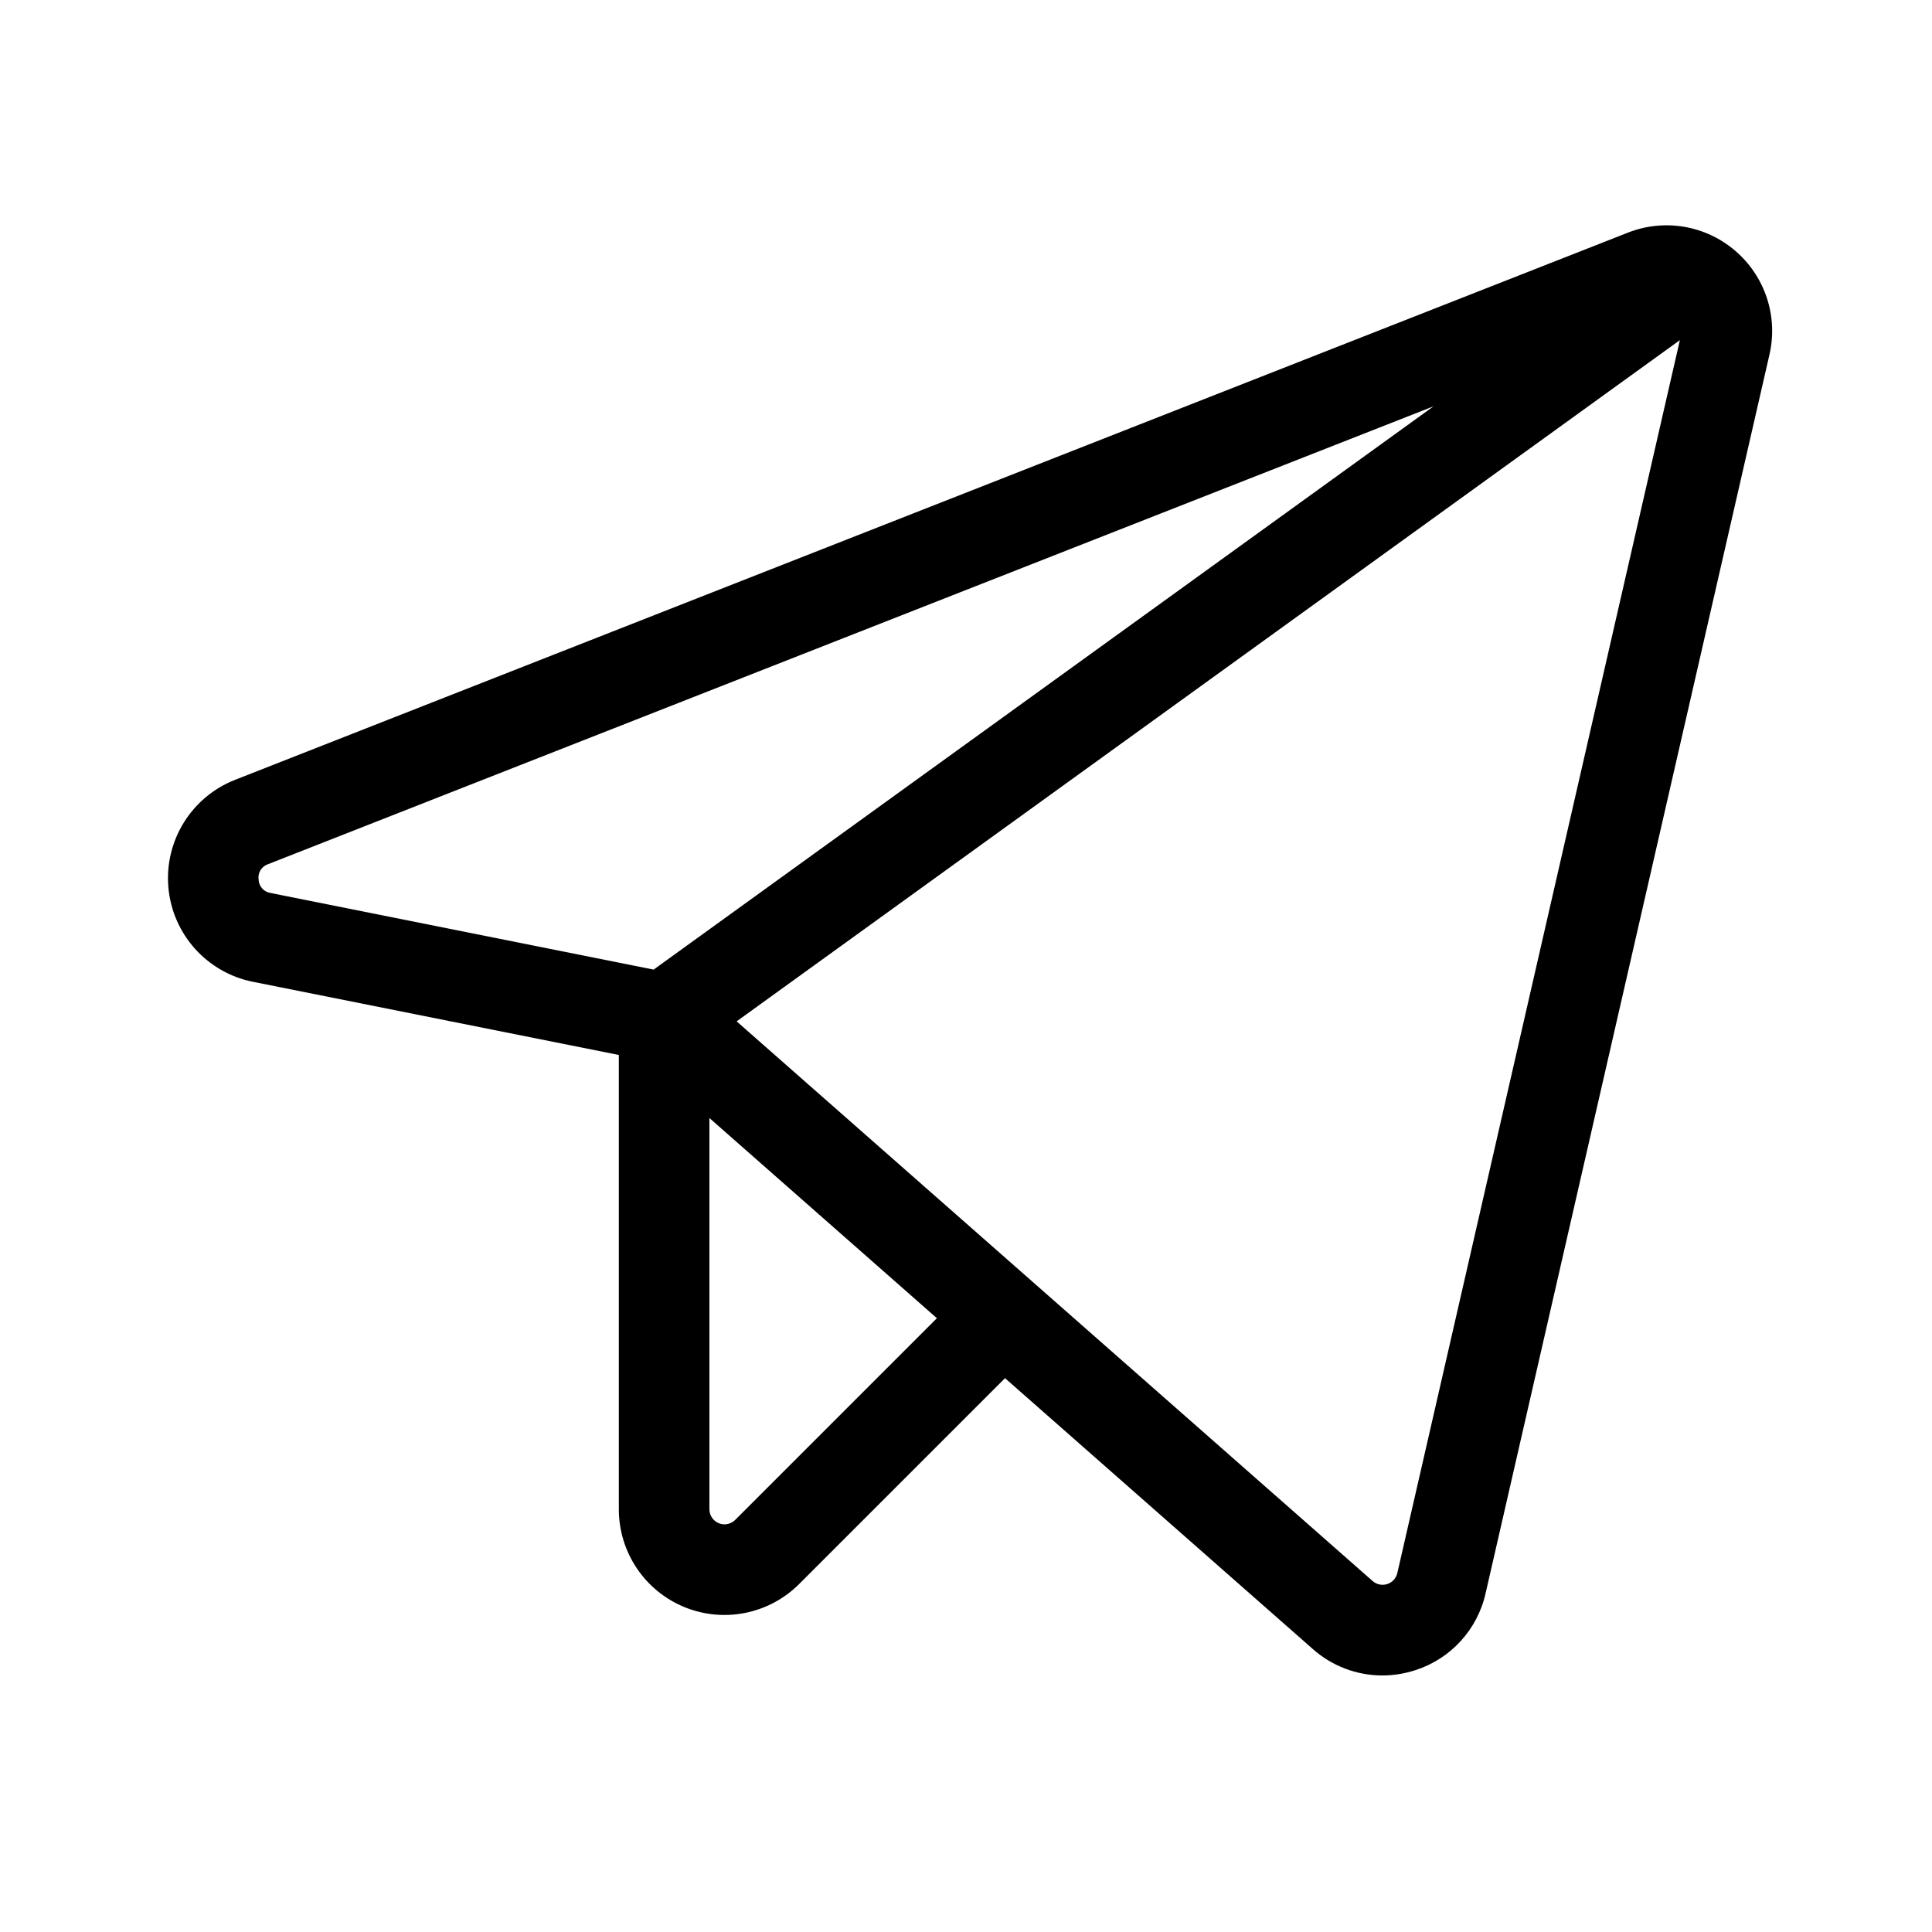
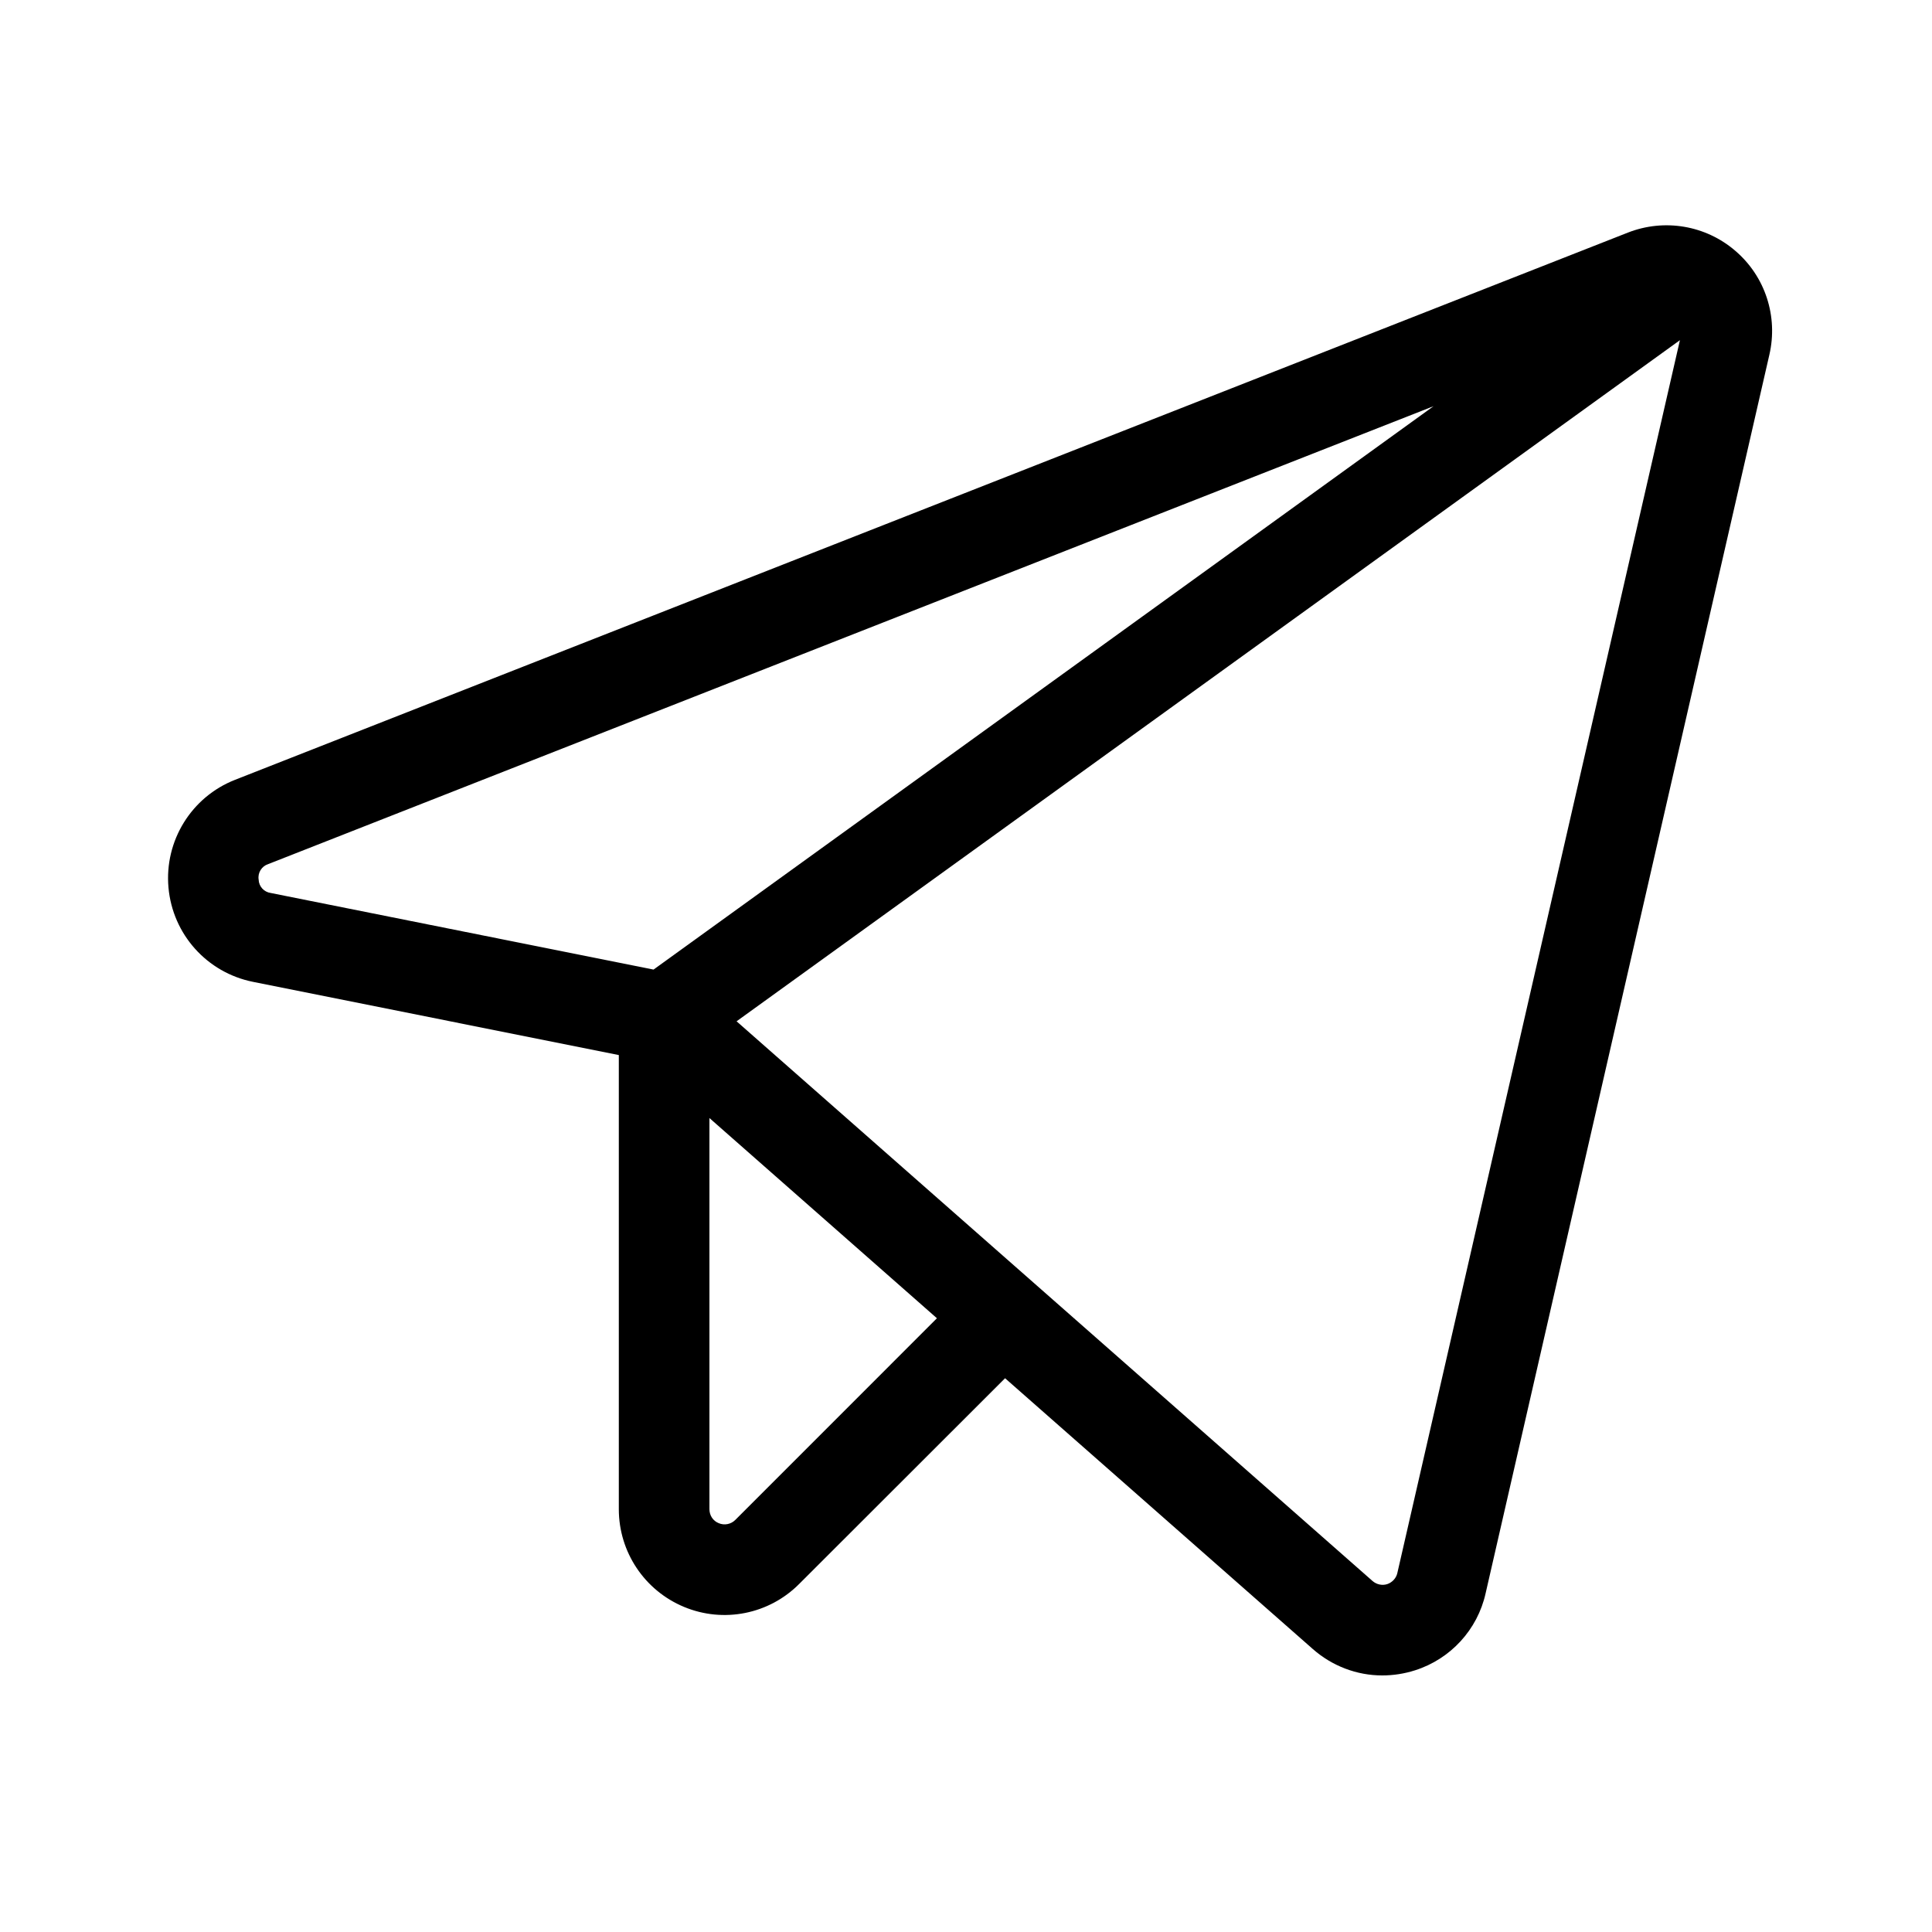
- <svg xmlns="http://www.w3.org/2000/svg" viewBox="0 0 256 256">
-   <path d="m229.951 33.252a13.965 13.965 0 0 0 -14.254-2.422l-184.557 72.505a14 14 0 0 0 2.374 26.759l48.486 9.697v60.194a13.994 13.994 0 0 0 23.899 9.898l27.27-27.269 40.785 35.891a13.884 13.884 0 0 0 9.202 3.502 14.145 14.145 0 0 0 4.343-.688 13.884 13.884 0 0 0 9.35-10.197l37.613-164.133a13.967 13.967 0 0 0 -4.511-13.736zm-195.684 83.29a1.854 1.854 0 0 1 1.261-2.037l154.428-60.668-103.346 74.638-50.743-10.149a1.854 1.854 0 0 1 -1.6-1.784zm63.147 84.856a2 2 0 0 1 -3.414-1.414v-51.84l30.143 26.526zm87.738 7.042a2.001 2.001 0 0 1 -3.271 1.056l-84.273-74.161 124.983-90.265z" />
+ <svg xmlns="http://www.w3.org/2000/svg" width="40px" height="40px" viewBox="0 0 40 40" version="1.1">
+   <g id="surface1">
+     <path style=" stroke:none;fill-rule:nonzero;fill:rgb(0%,0%,0%);fill-opacity:1;" d="M 35.93 5.195 C 35.316 4.664 34.457 4.52 33.703 4.816 L 4.867 16.145 C 3.961 16.5 3.402 17.41 3.488 18.375 C 3.574 19.344 4.285 20.137 5.238 20.328 L 12.812 21.844 L 12.812 31.246 C 12.812 32.133 13.344 32.93 14.164 33.27 C 14.98 33.609 15.922 33.422 16.547 32.793 L 20.809 28.535 L 27.18 34.141 C 27.578 34.492 28.09 34.688 28.617 34.688 C 28.848 34.688 29.078 34.652 29.297 34.582 C 30.031 34.348 30.59 33.742 30.758 32.988 L 36.633 7.344 C 36.816 6.551 36.547 5.723 35.93 5.195 Z M 5.355 18.211 C 5.332 18.07 5.418 17.934 5.551 17.891 L 29.68 8.41 L 13.531 20.074 L 5.605 18.488 C 5.465 18.469 5.359 18.352 5.355 18.211 Z M 15.223 31.469 C 15.133 31.559 14.996 31.586 14.879 31.535 C 14.762 31.488 14.688 31.375 14.688 31.246 L 14.688 23.148 L 19.398 27.293 Z M 28.93 32.57 C 28.906 32.676 28.824 32.762 28.723 32.797 C 28.617 32.832 28.5 32.805 28.418 32.734 L 15.25 21.145 L 34.781 7.043 Z M 28.93 32.57 " />
+   </g>
</svg>
